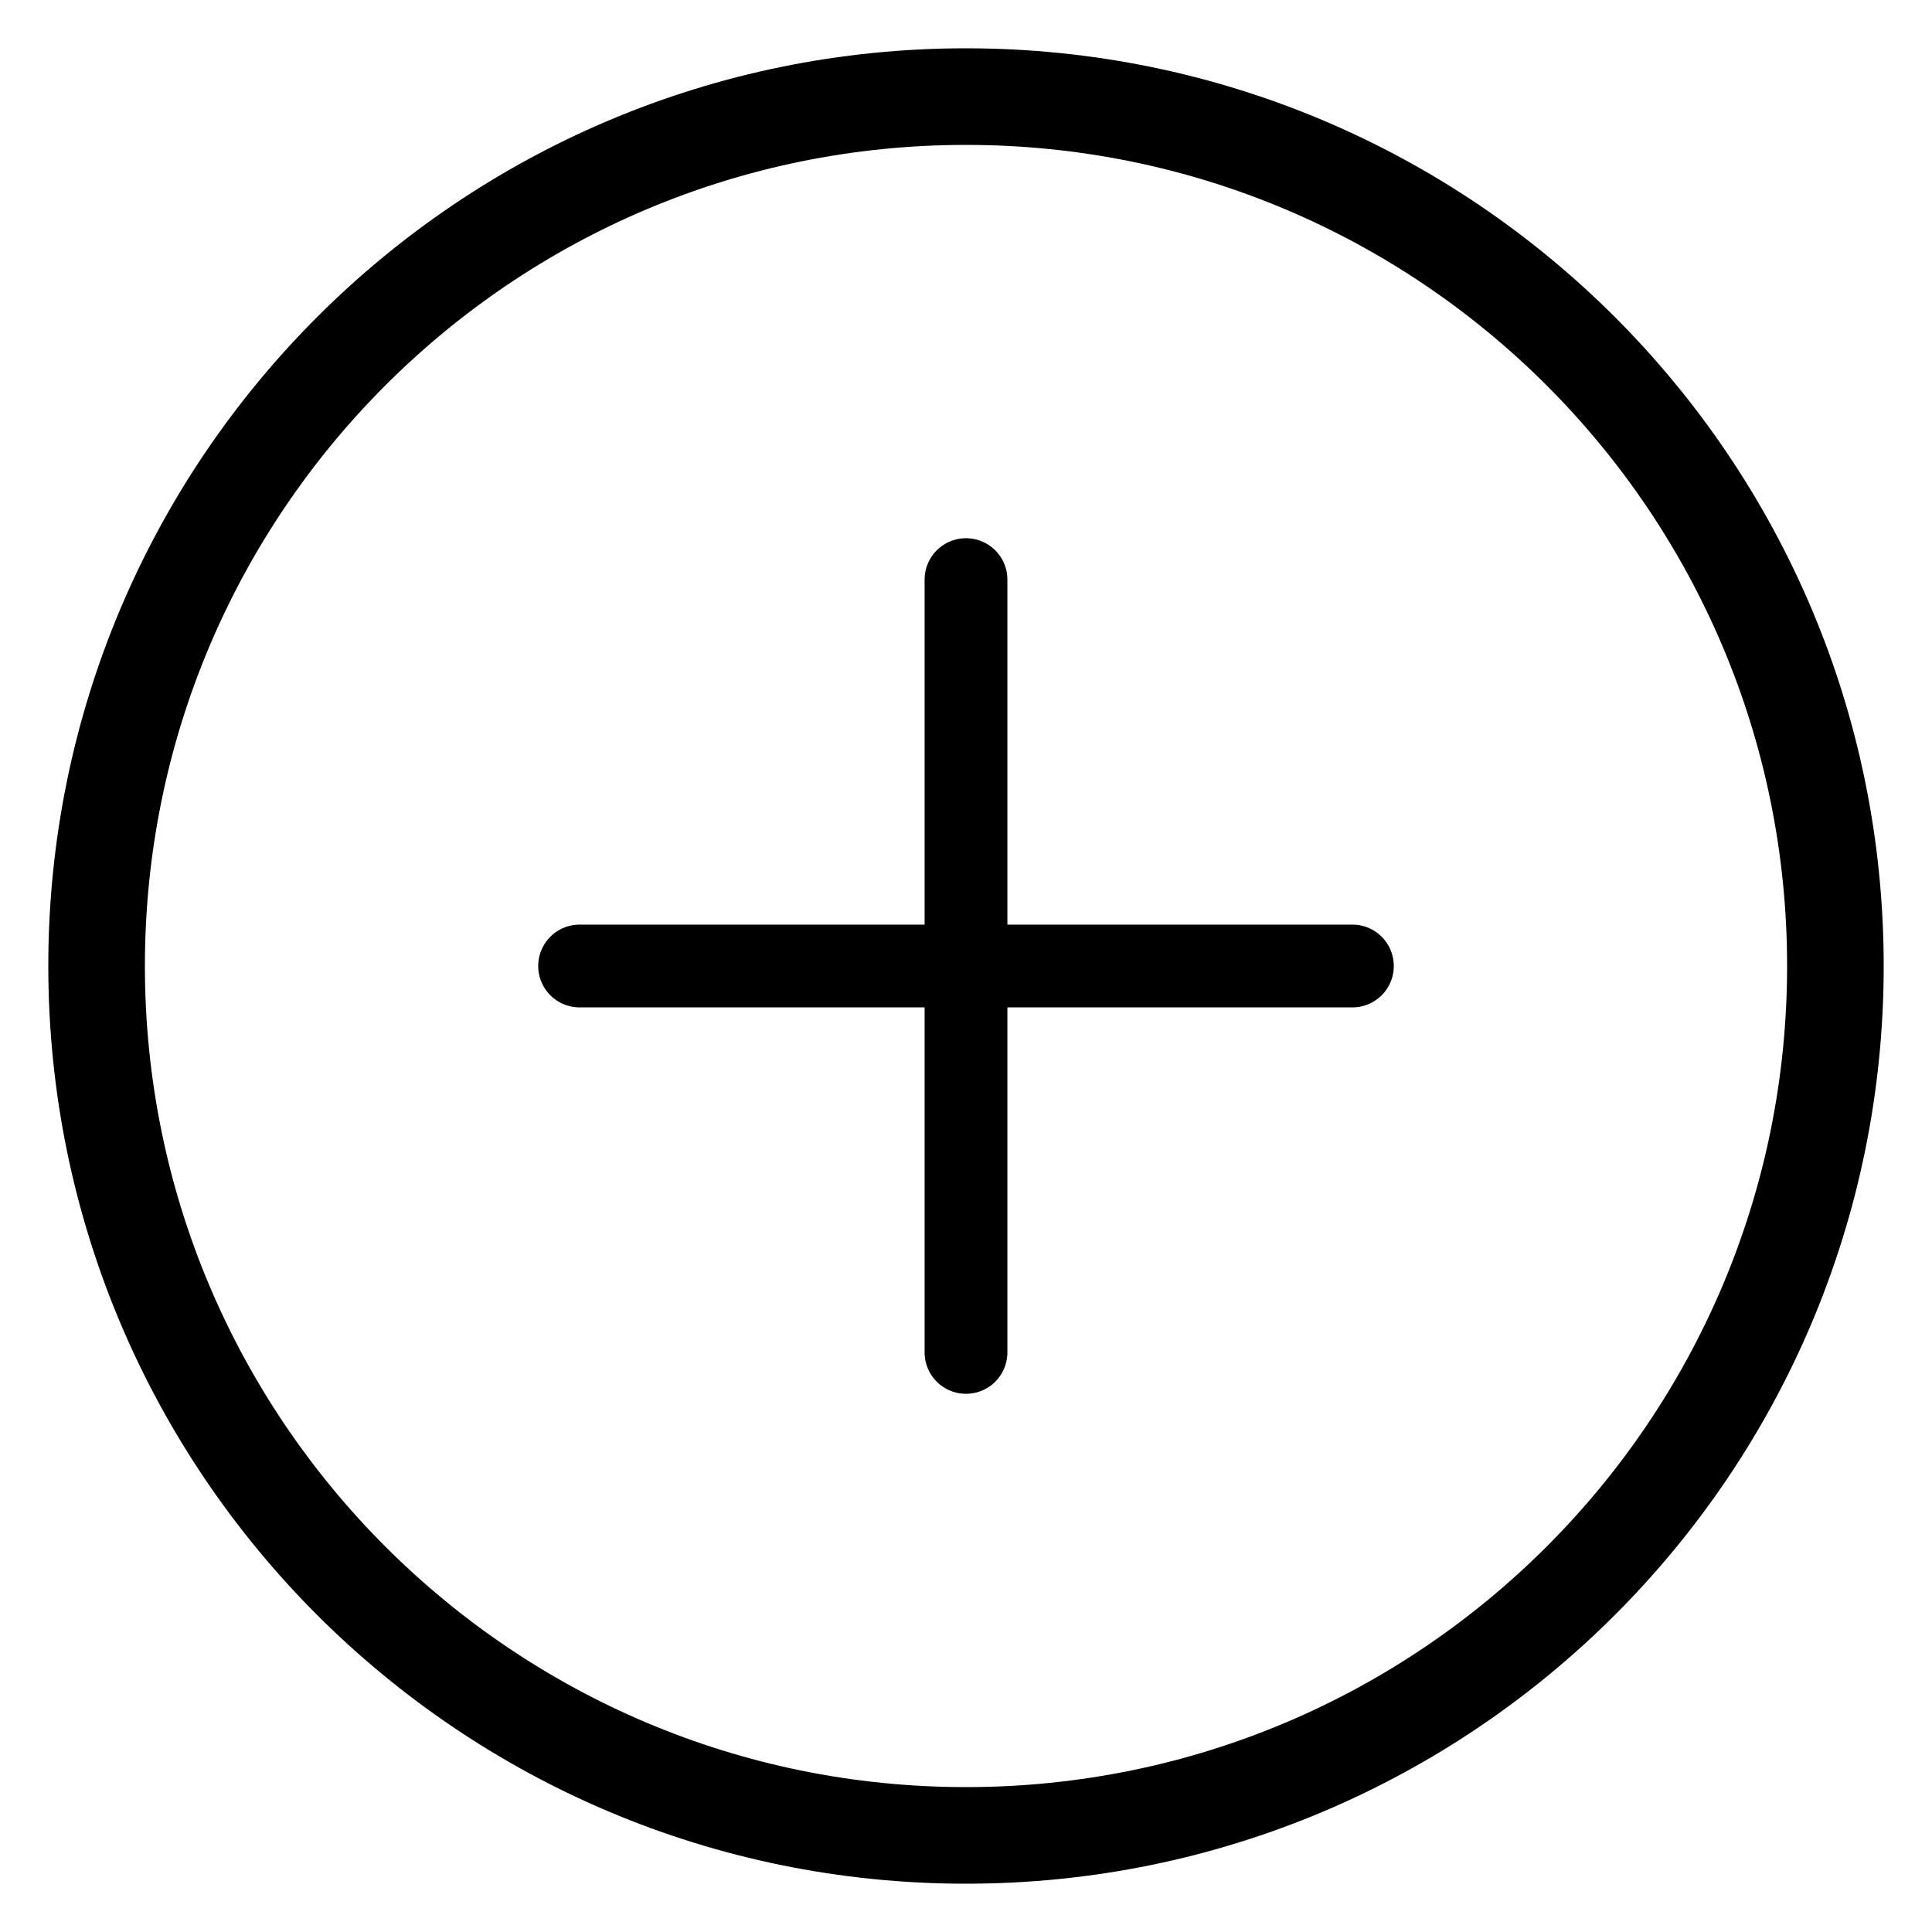
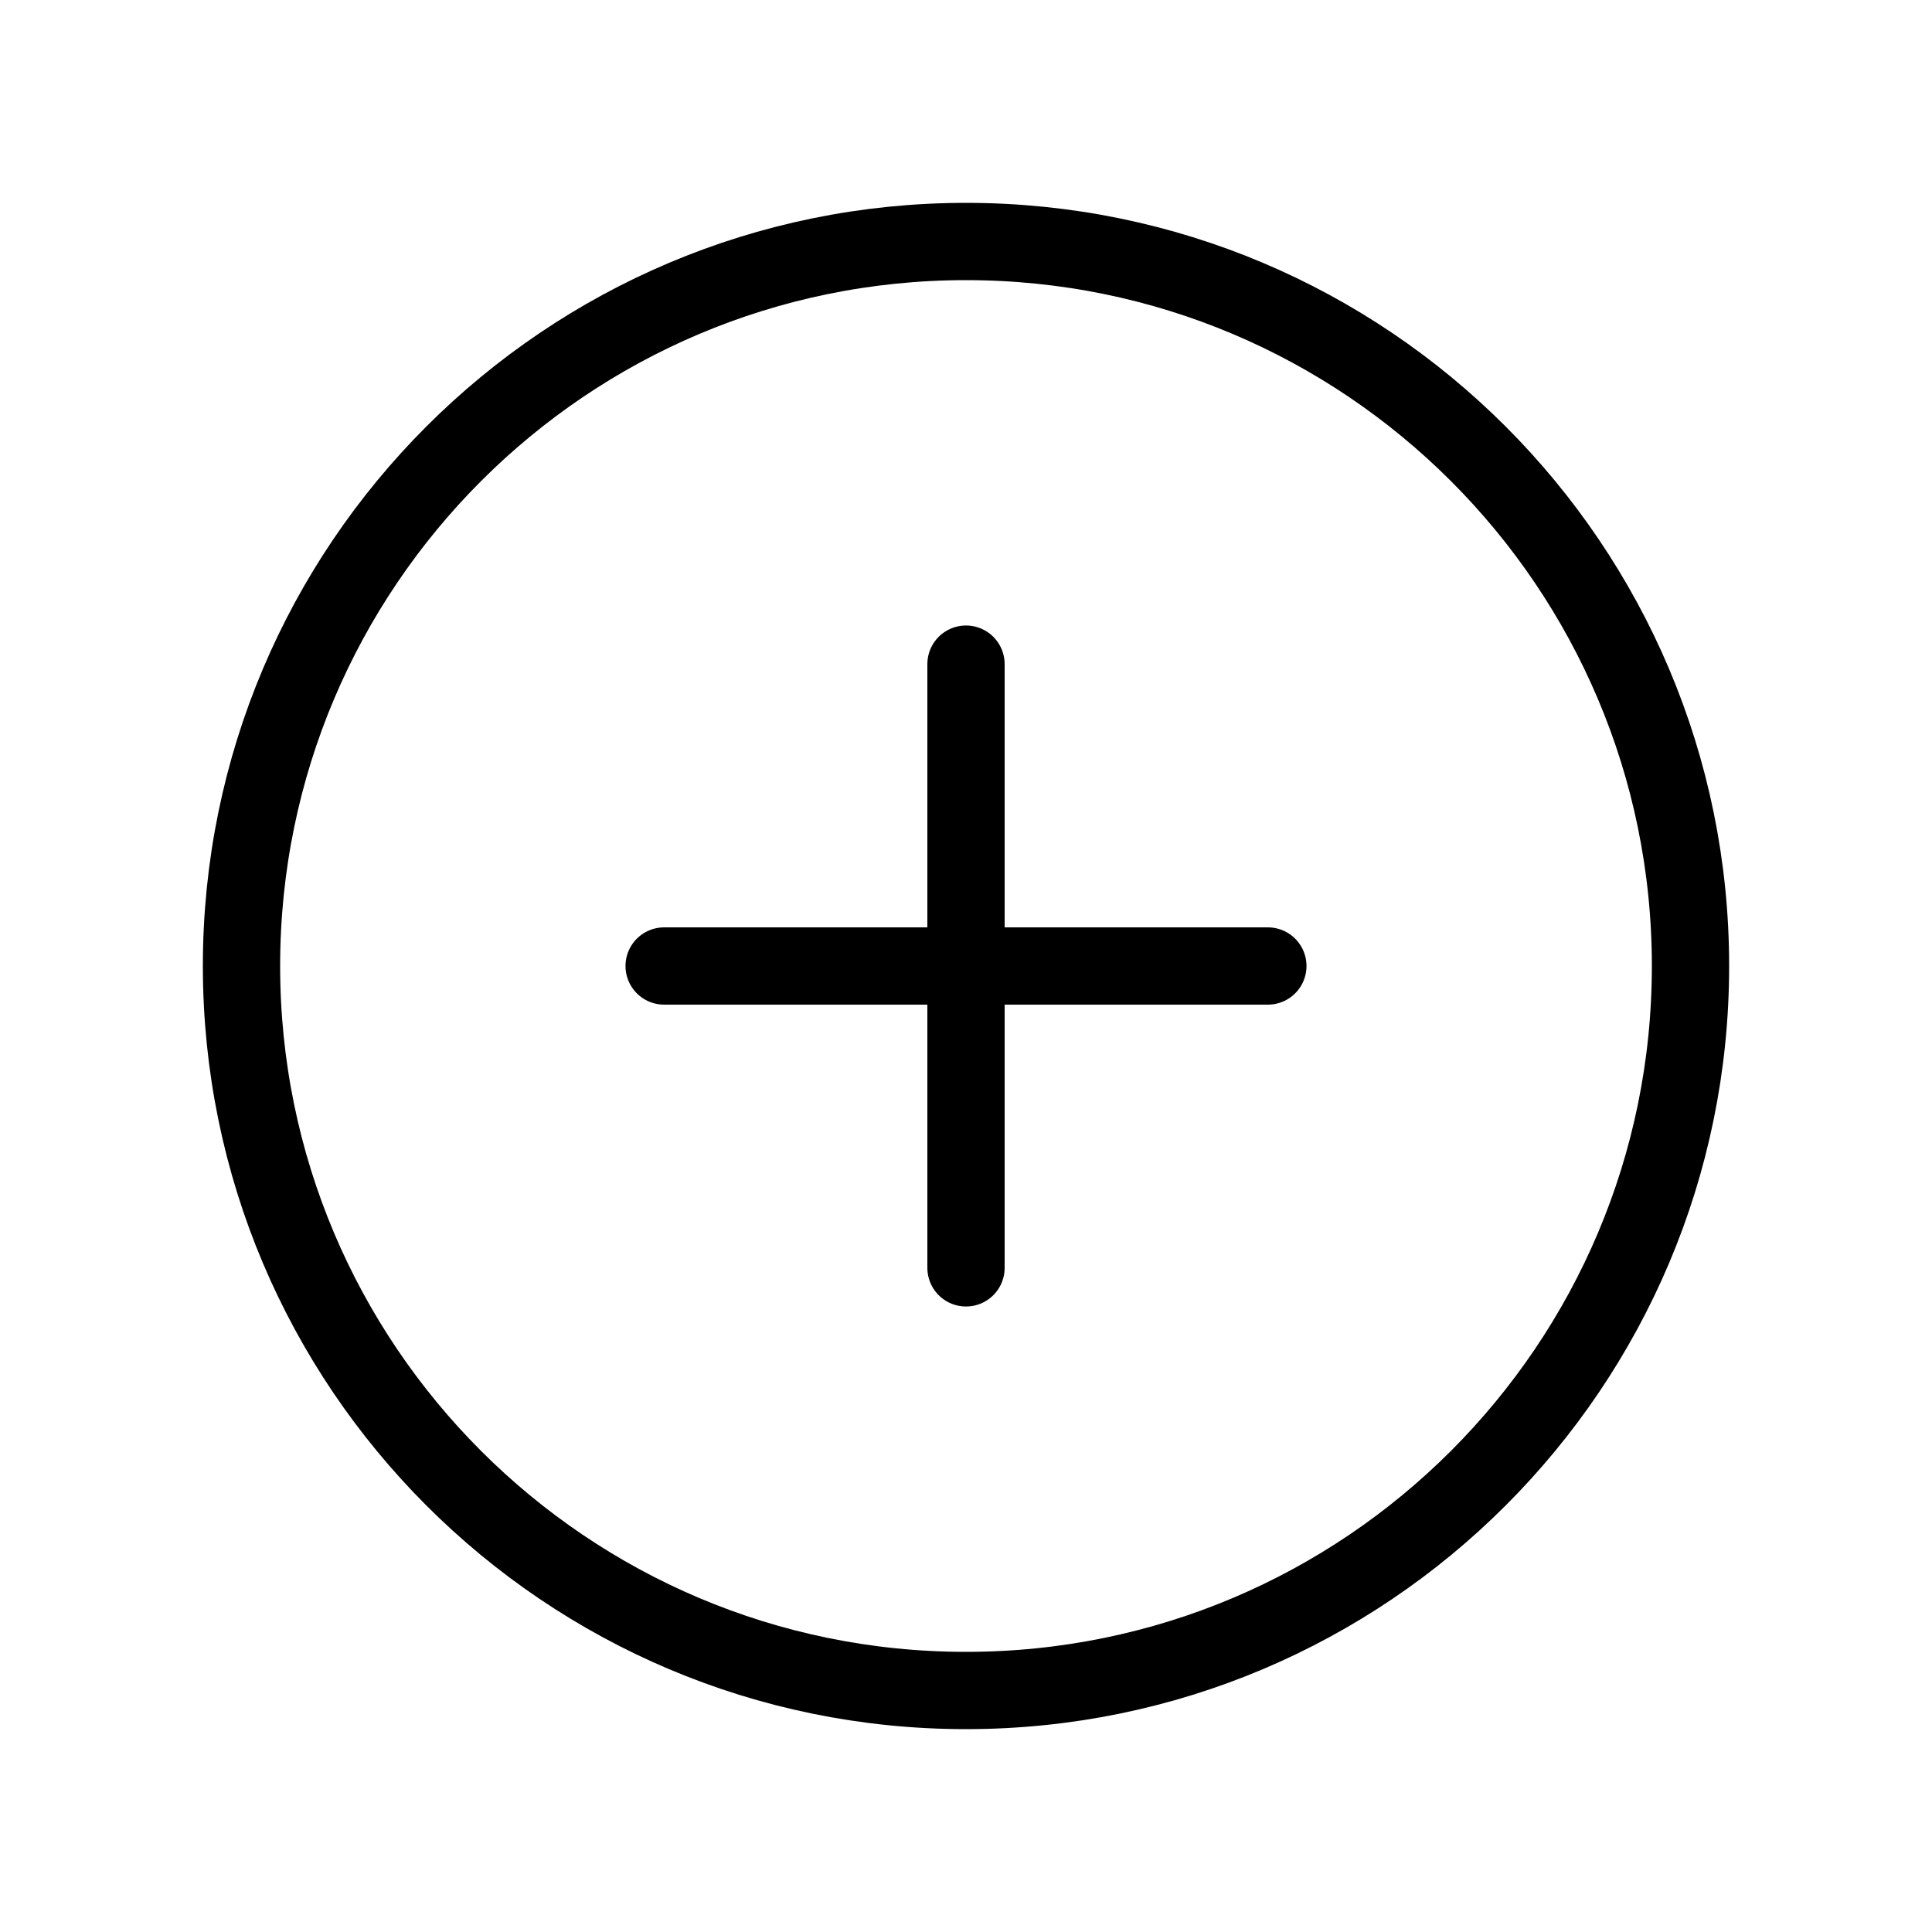
- <svg xmlns="http://www.w3.org/2000/svg" width="20" height="20" viewBox="0 0 20 20" fill="none">
-   <path d="M10 19C14.971 19 19 14.971 19 10C19 5.029 14.971 1 10 1C5.029 1 1 5.029 1 10C1 14.971 5.029 19 10 19Z" stroke="black" stroke-miterlimit="10" stroke-linecap="round" stroke-linejoin="round" />
-   <path d="M6 10H14" stroke="black" stroke-width="0.857" stroke-linecap="round" stroke-linejoin="round" />
-   <path d="M10 14L10 6" stroke="black" stroke-width="0.857" stroke-linecap="round" stroke-linejoin="round" />
+ <svg xmlns="http://www.w3.org/2000/svg" width="50" height="50" viewBox="0 0 50 50" fill="none">
+   <path d="M43.75 25C43.75 14.648 35.352 6.25 25 6.25C14.648 6.25 6.25 14.648 6.25 25C6.25 35.352 14.648 43.75 25 43.75C35.352 43.75 43.75 35.352 43.75 25Z" stroke="black" stroke-width="2" stroke-miterlimit="10" />
+   <path d="M25 17.188V32.812M32.812 25H17.188" stroke="black" stroke-width="2" stroke-linecap="round" stroke-linejoin="round" />
</svg>
